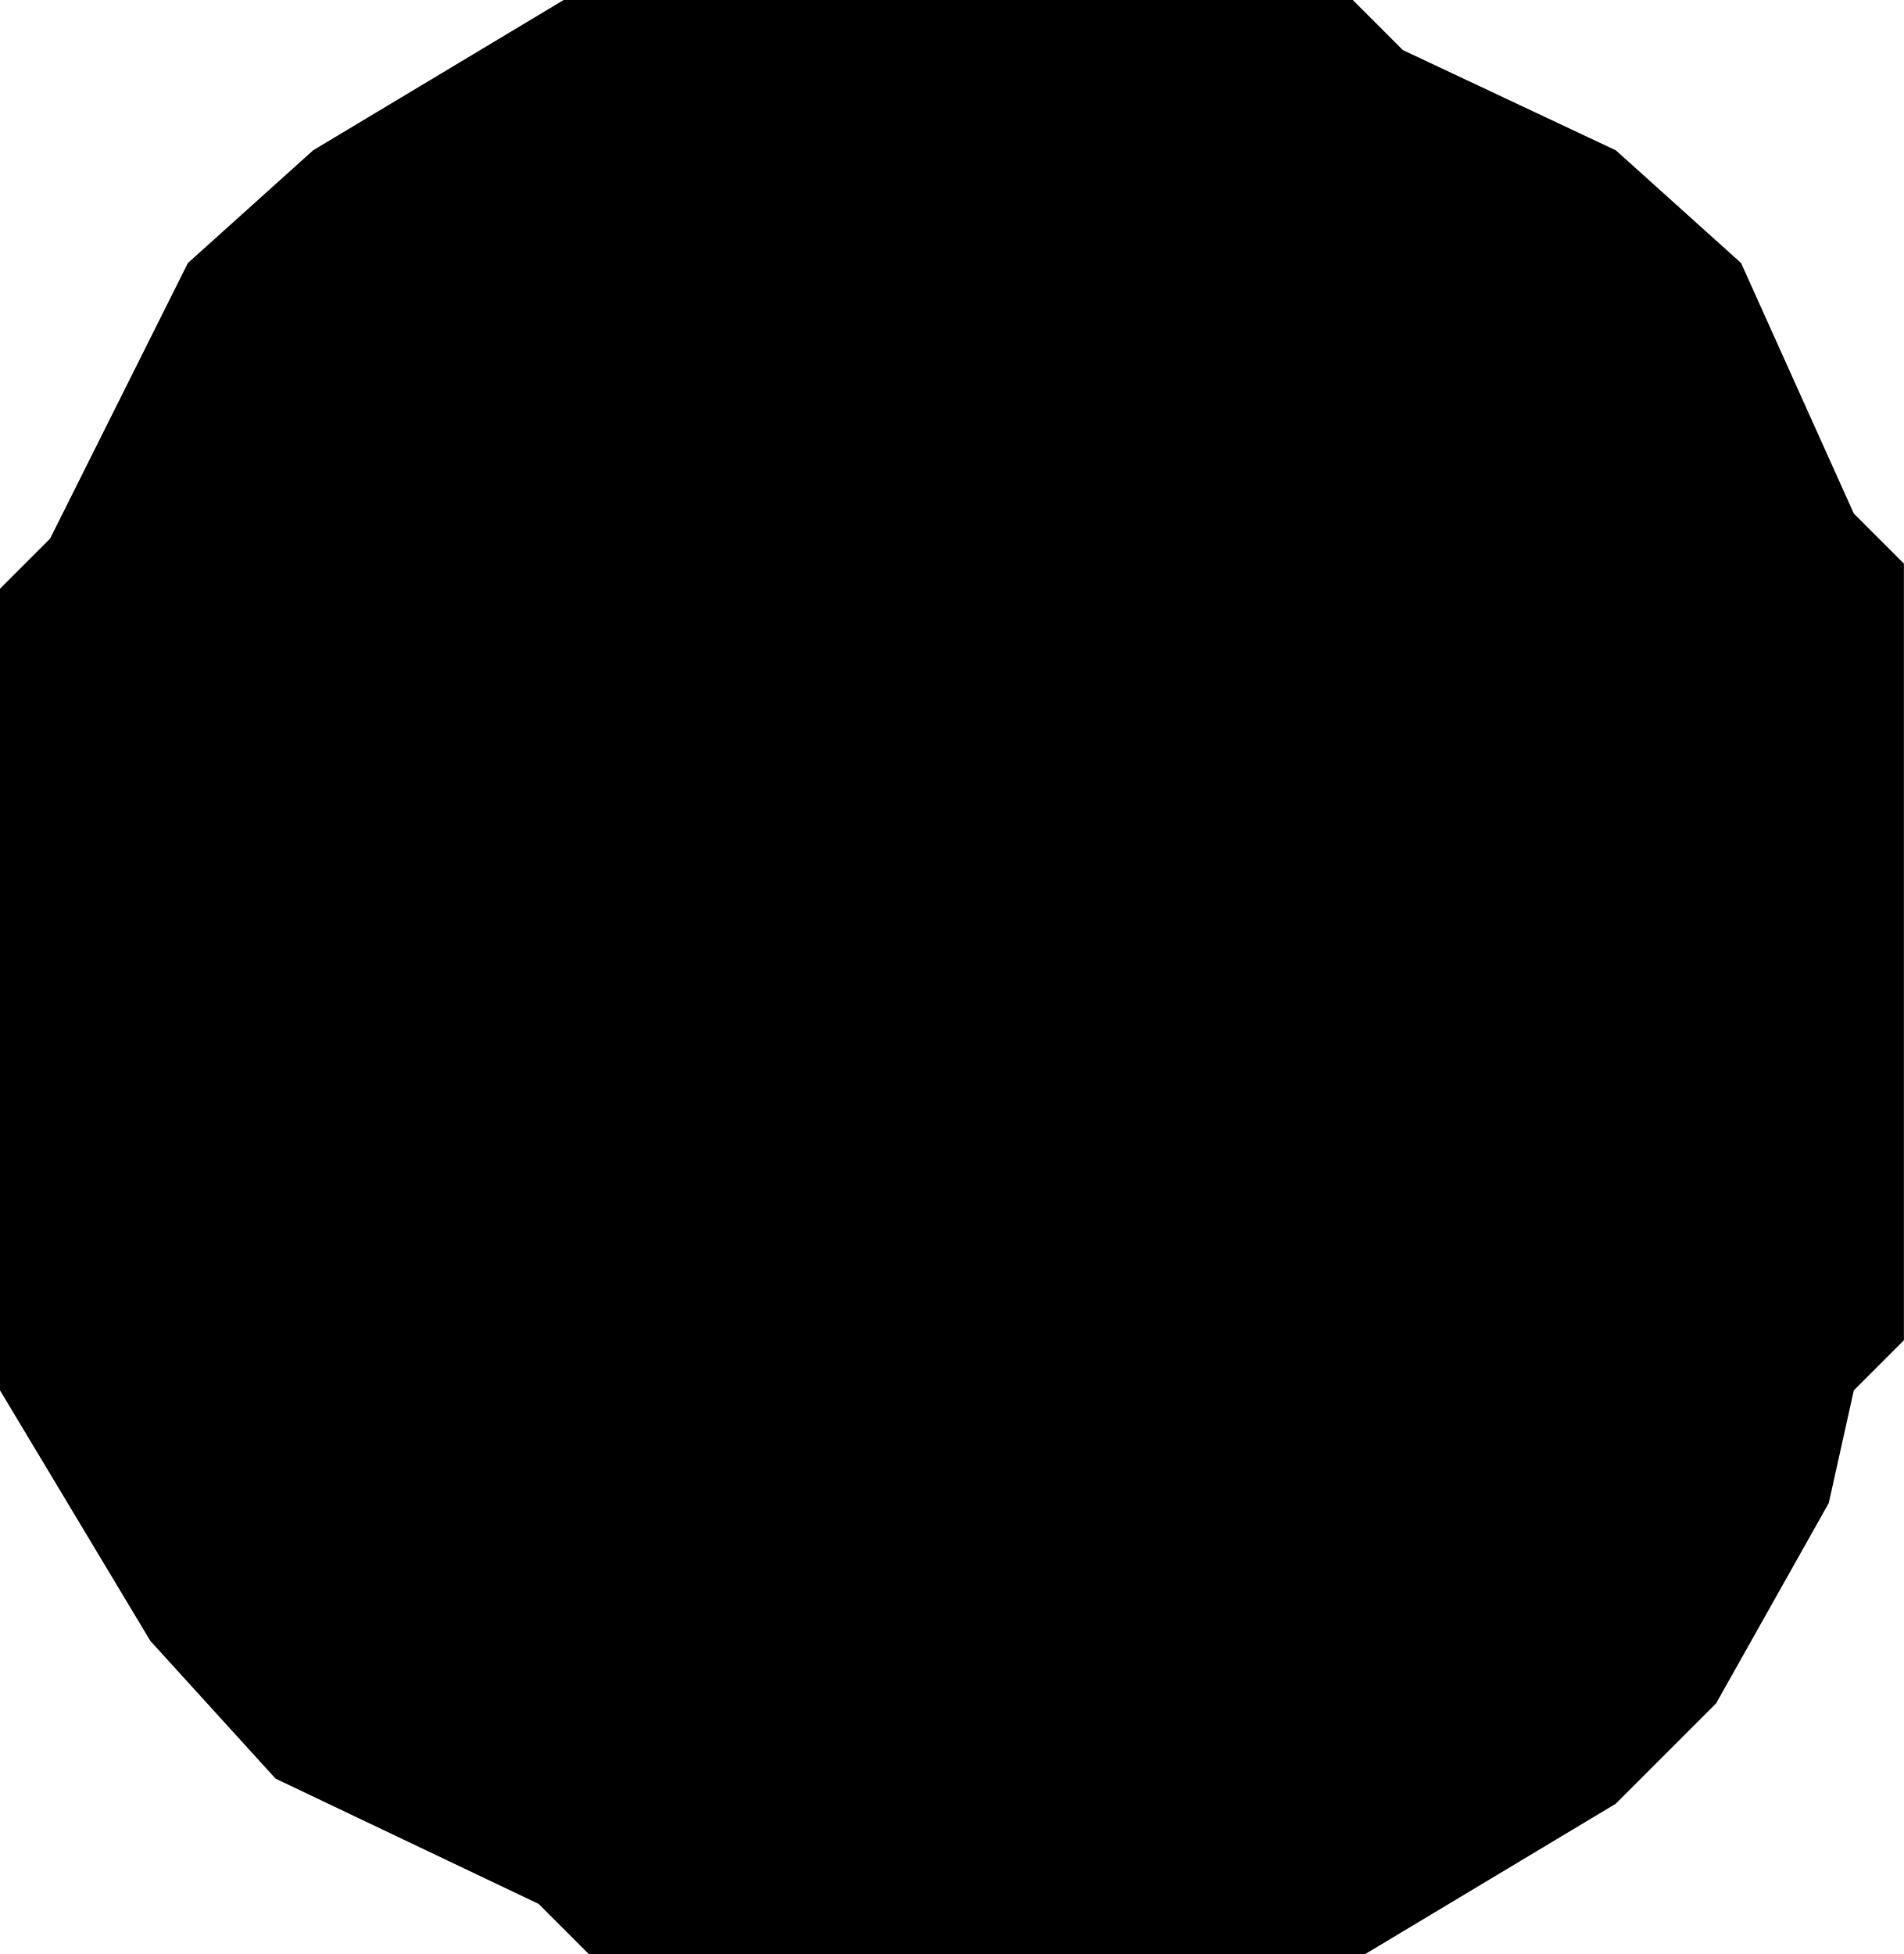
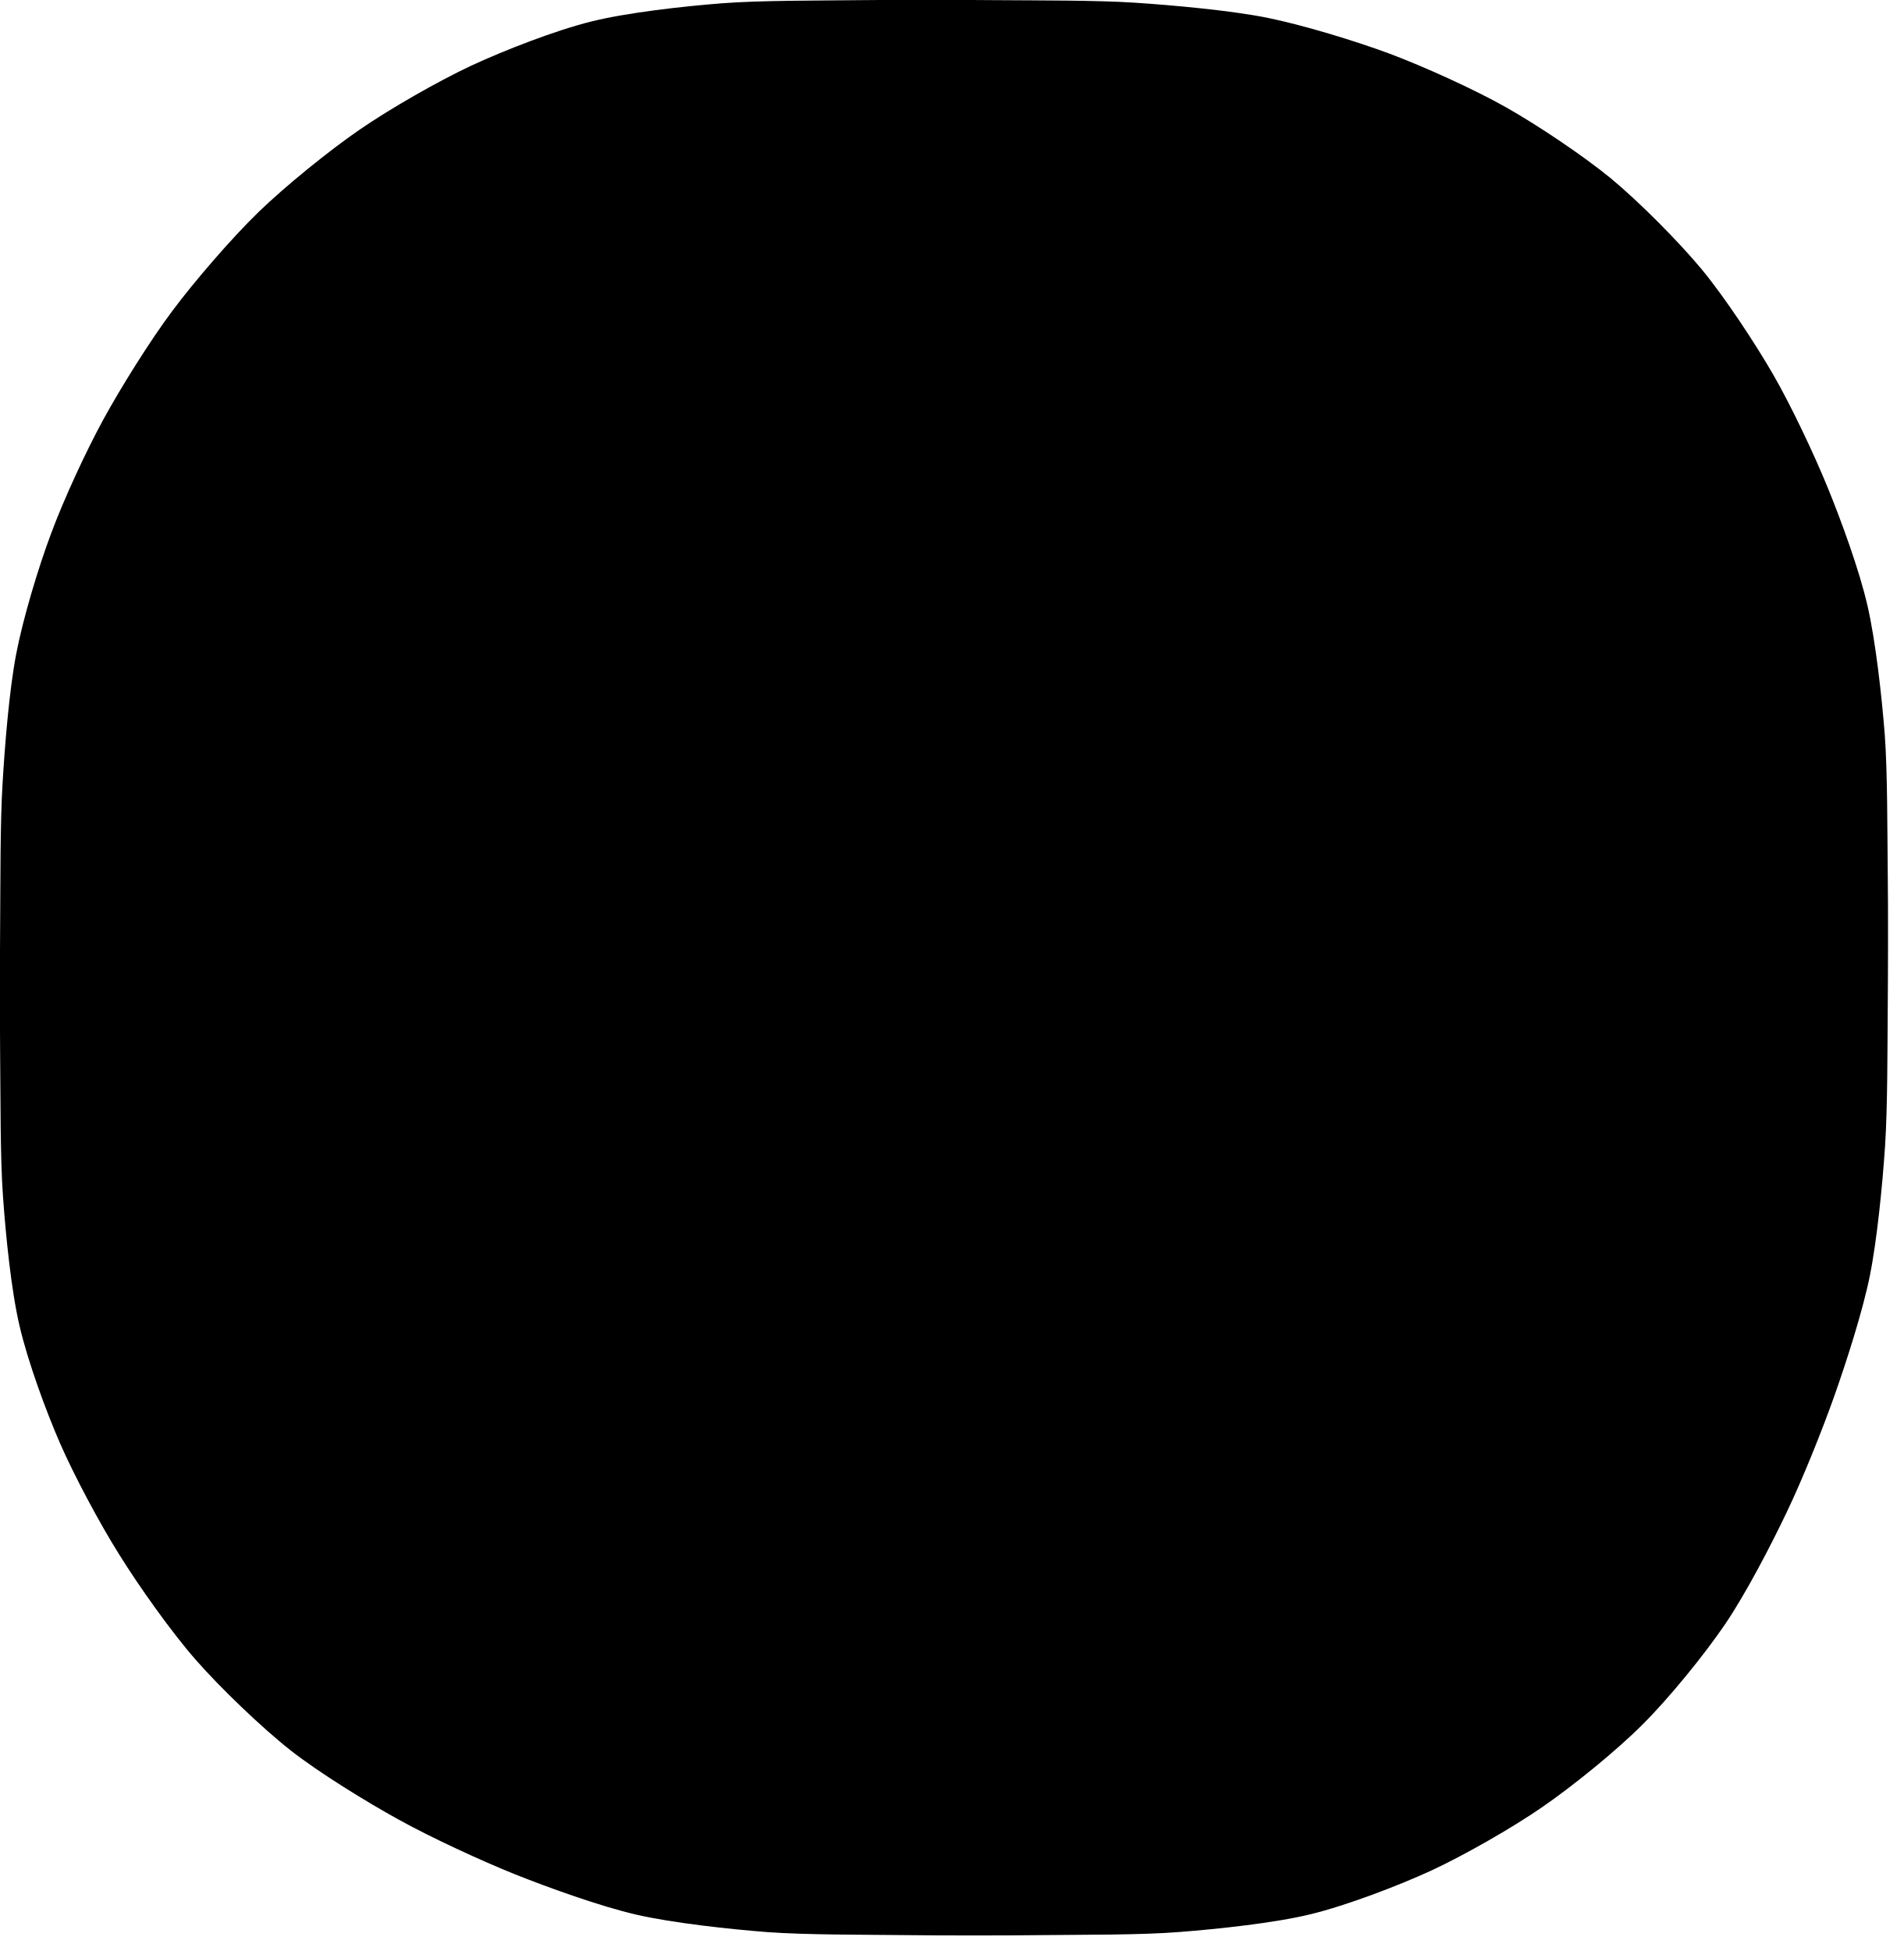
- <svg xmlns="http://www.w3.org/2000/svg" viewBox="0 0 152 156" role="img" aria-label="volume down button silhouette">
-   <path fill="currentColor" d="M 45 0 L 25 12 L 15 21 L 4 43 L 0 47 L 0 111 L 12 131 L 22 142 L 43 152 L 47 156 L 109 156 L 129 144 L 137 136 L 146 120 L 148 111 L 152 107 L 152 45 L 148 41 L 139 21 L 129 12 L 112 4 L 108 0 Z" />
+ <svg xmlns="http://www.w3.org/2000/svg" viewBox="0 0 121 124" role="img" aria-label="volume-down button silhouette">
+   <path fill="currentColor" d="M 37.57,1.37 C 35.28,1.94 32.05,3.20 29.94,4.18 C 27.83,5.17 24.79,6.91 22.86,8.24 C 20.92,9.57 18.15,11.82 16.44,13.47 C 14.74,15.12 12.38,17.85 10.97,19.74 C 9.55,21.63 7.68,24.63 6.57,26.66 C 5.46,28.69 4.03,31.79 3.24,33.93 C 2.44,36.06 1.47,39.28 1.03,41.56 C 0.59,43.84 0.30,47.42 0.16,49.85 C 0.01,52.29 0.03,56.05 0.01,58.56 C -0.01,61.07 -0.01,64.84 0.01,67.34 C 0.04,69.85 0.01,73.61 0.19,76.04 C 0.36,78.46 0.71,82.01 1.24,84.26 C 1.76,86.51 2.91,89.65 3.82,91.74 C 4.73,93.82 6.35,96.85 7.59,98.82 C 8.82,100.80 10.88,103.71 12.44,105.49 C 14.00,107.27 16.61,109.78 18.46,111.24 C 20.31,112.69 23.31,114.53 25.36,115.66 C 27.40,116.79 30.56,118.25 32.72,119.12 C 34.88,119.98 38.15,121.16 40.45,121.69 C 42.75,122.22 46.34,122.61 48.78,122.80 C 51.23,122.98 54.99,122.96 57.50,122.99 C 60.01,123.02 63.78,123.02 66.28,122.99 C 68.79,122.96 72.56,122.99 75.00,122.79 C 77.44,122.60 81.03,122.22 83.32,121.66 C 85.61,121.10 88.86,119.86 90.97,118.89 C 93.08,117.91 96.13,116.17 98.05,114.84 C 99.98,113.51 102.76,111.26 104.42,109.59 C 106.09,107.93 108.35,105.15 109.66,103.22 C 110.97,101.29 112.58,98.19 113.57,96.11 C 114.57,94.03 115.84,90.86 116.60,88.71 C 117.36,86.56 118.39,83.37 118.85,81.10 C 119.31,78.82 119.66,75.27 119.82,72.84 C 119.98,70.42 119.97,66.65 119.99,64.15 C 120.01,61.64 120.02,57.87 119.99,55.36 C 119.96,52.86 119.98,49.10 119.80,46.67 C 119.61,44.25 119.22,40.73 118.70,38.48 C 118.18,36.22 117.03,33.08 116.17,30.98 C 115.31,28.87 113.85,25.78 112.70,23.79 C 111.55,21.80 109.63,18.89 108.16,17.11 C 106.68,15.33 104.20,12.84 102.42,11.36 C 100.63,9.89 97.73,7.95 95.71,6.81 C 93.69,5.67 90.53,4.24 88.35,3.42 C 86.17,2.61 82.84,1.59 80.51,1.12 C 78.18,0.66 74.56,0.33 72.11,0.17 C 69.65,0.01 65.89,0.03 63.38,0.01 C 60.87,-0.01 57.10,-0.02 54.59,0.01 C 52.09,0.04 48.32,0.02 45.88,0.21 C 43.44,0.40 39.85,0.80 37.57,1.37 Z" />
</svg>
